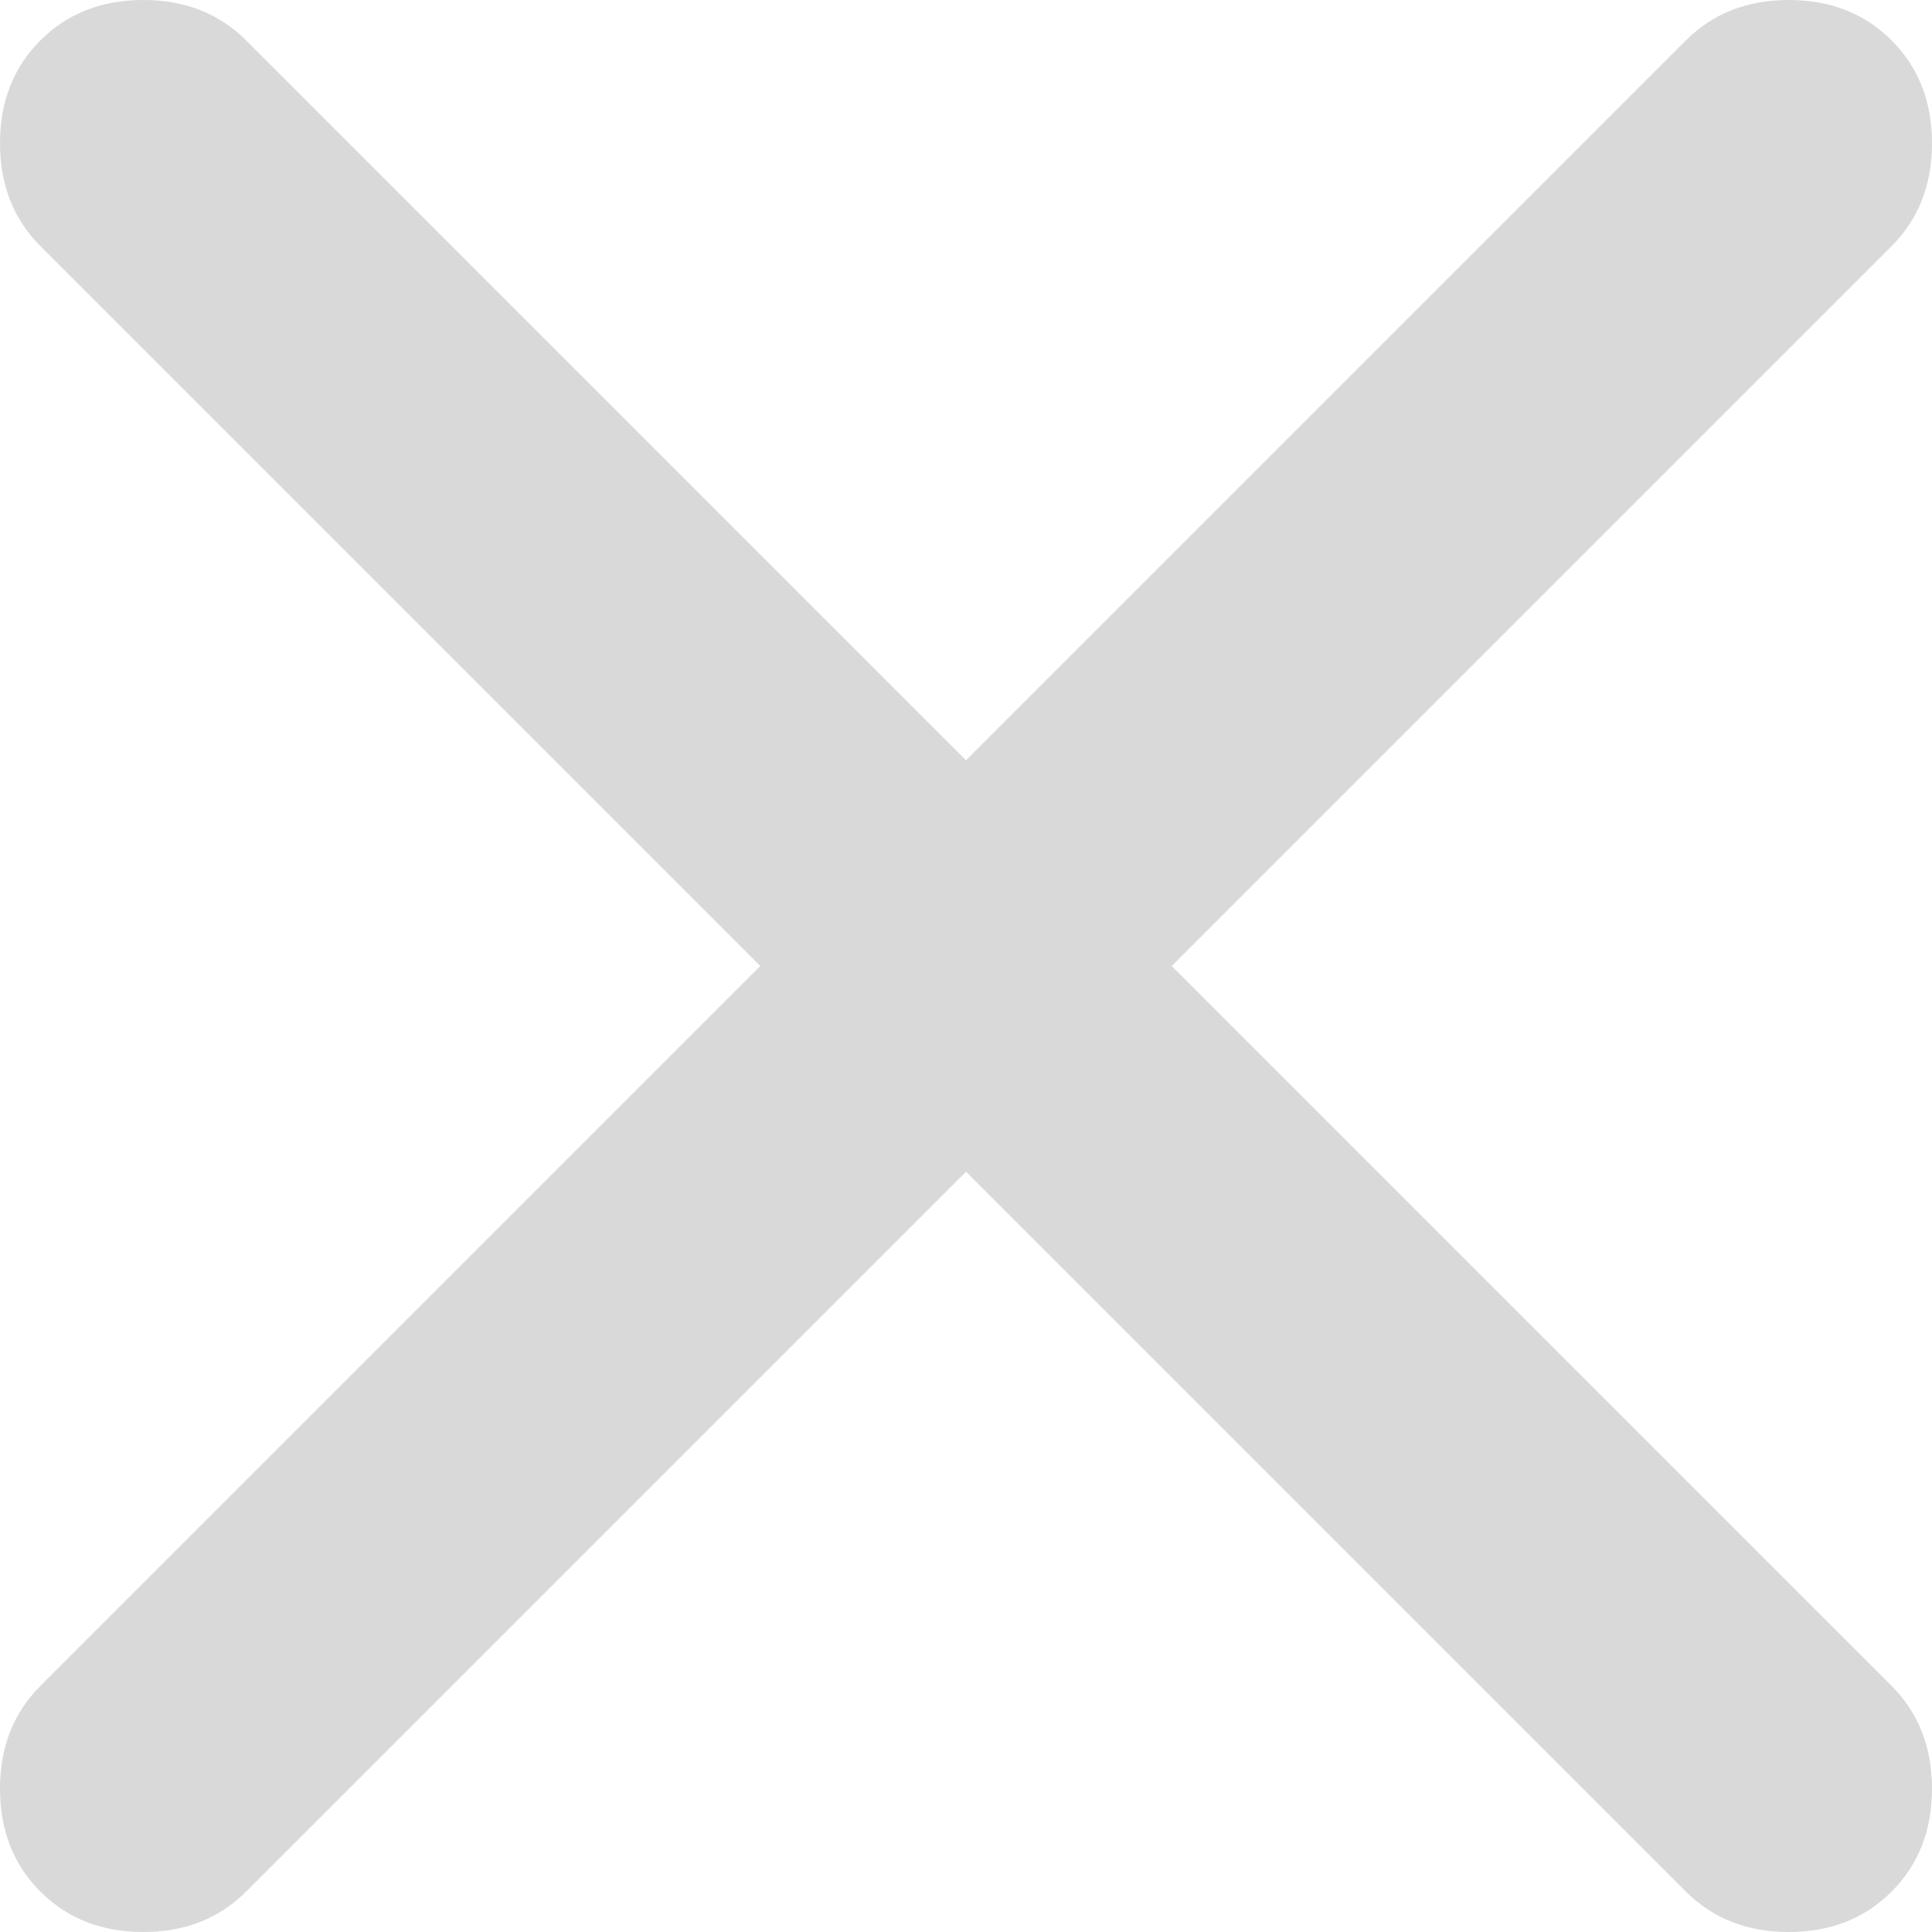
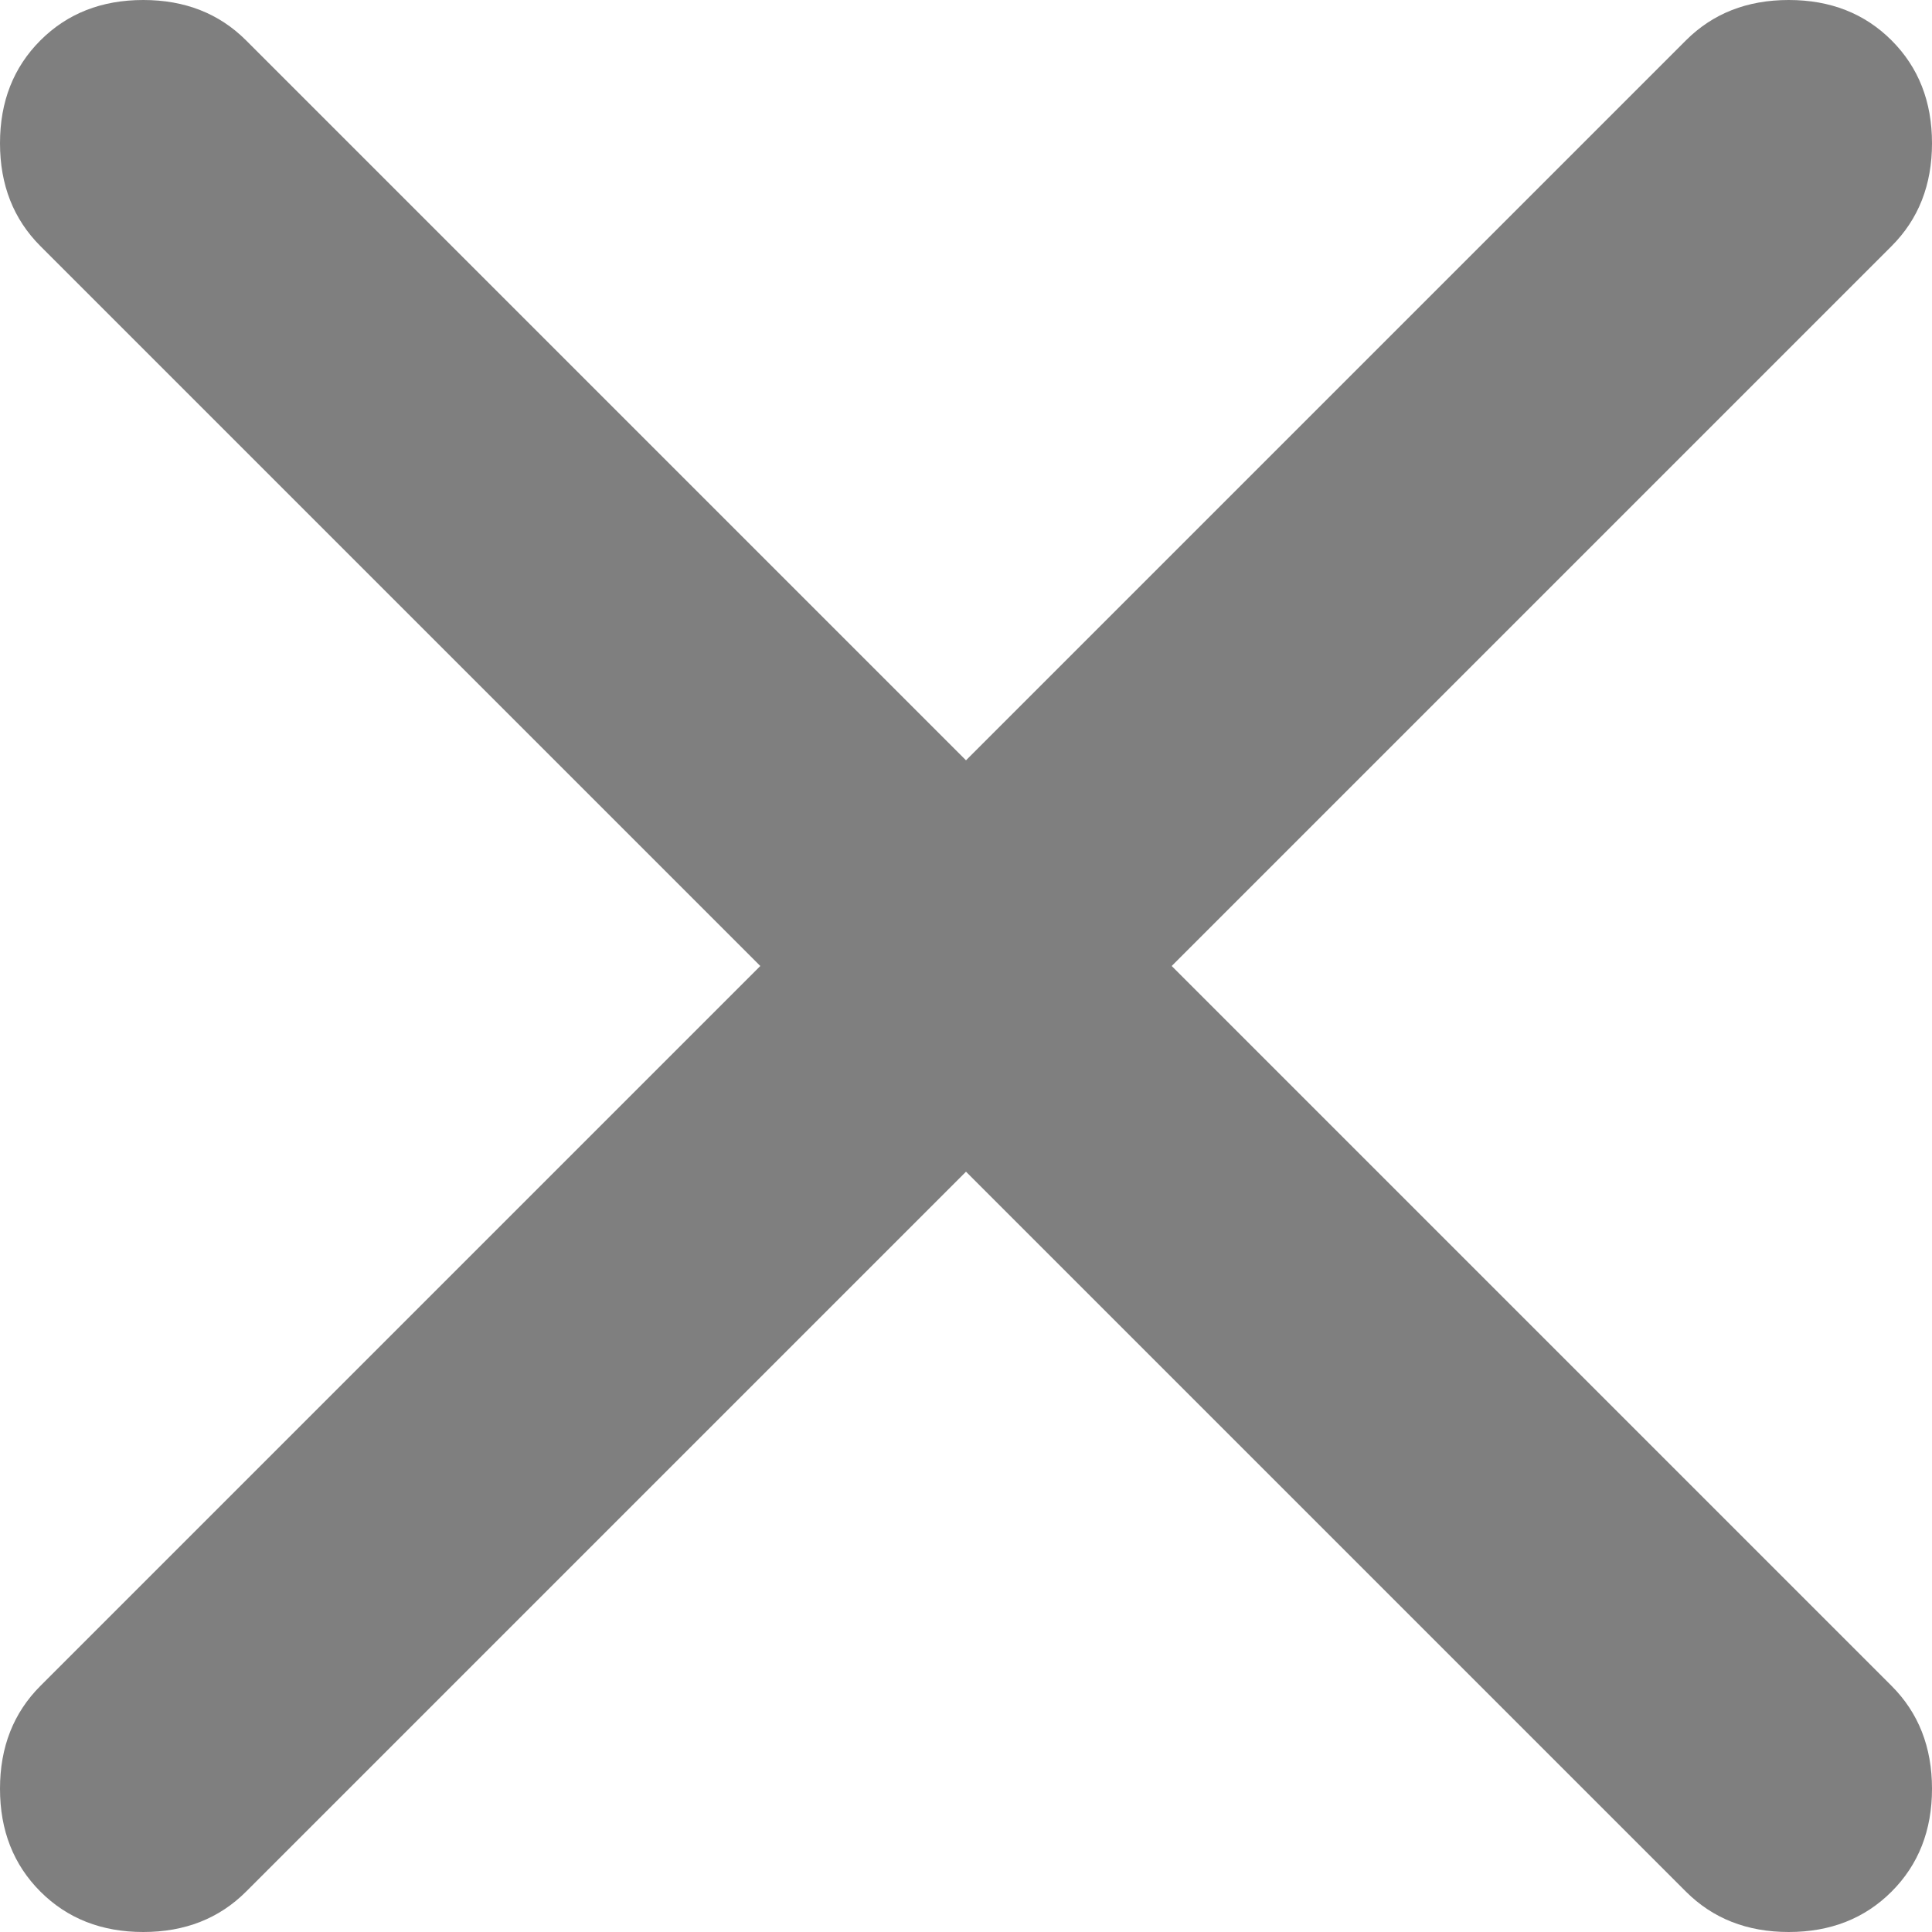
<svg xmlns="http://www.w3.org/2000/svg" width="600" height="600" viewBox="0 0 600 600" fill="none">
-   <path d="M300 363.878L76.426 587.452C68.061 595.817 57.414 600 44.487 600C31.559 600 20.913 595.817 12.547 587.452C4.182 579.087 0 568.441 0 555.513C0 542.586 4.182 531.939 12.547 523.574L236.122 300L12.547 76.426C4.182 68.061 0 57.414 0 44.487C0 31.559 4.182 20.913 12.547 12.547C20.913 4.182 31.559 0 44.487 0C57.414 0 68.061 4.182 76.426 12.547L300 236.122L523.574 12.547C531.939 4.182 542.586 0 555.513 0C568.441 0 579.087 4.182 587.452 12.547C595.817 20.913 600 31.559 600 44.487C600 57.414 595.817 68.061 587.452 76.426L363.878 300L587.452 523.574C595.817 531.939 600 542.586 600 555.513C600 568.441 595.817 579.087 587.452 587.452C579.087 595.817 568.441 600 555.513 600C542.586 600 531.939 595.817 523.574 587.452L300 363.878Z" fill="black" fill-opacity="0.15" />
+   <path d="M300 363.878L76.426 587.452C68.061 595.817 57.414 600 44.487 600C31.559 600 20.913 595.817 12.547 587.452C4.182 579.087 0 568.441 0 555.513C0 542.586 4.182 531.939 12.547 523.574L236.122 300L12.547 76.426C4.182 68.061 0 57.414 0 44.487C0 31.559 4.182 20.913 12.547 12.547C20.913 4.182 31.559 0 44.487 0C57.414 0 68.061 4.182 76.426 12.547L300 236.122L523.574 12.547C531.939 4.182 542.586 0 555.513 0C568.441 0 579.087 4.182 587.452 12.547C595.817 20.913 600 31.559 600 44.487C600 57.414 595.817 68.061 587.452 76.426L363.878 300L587.452 523.574C595.817 531.939 600 542.586 600 555.513C600 568.441 595.817 579.087 587.452 587.452C579.087 595.817 568.441 600 555.513 600C542.586 600 531.939 595.817 523.574 587.452L300 363.878Z" fill="black" fill-opacity="0.5" />
</svg>
